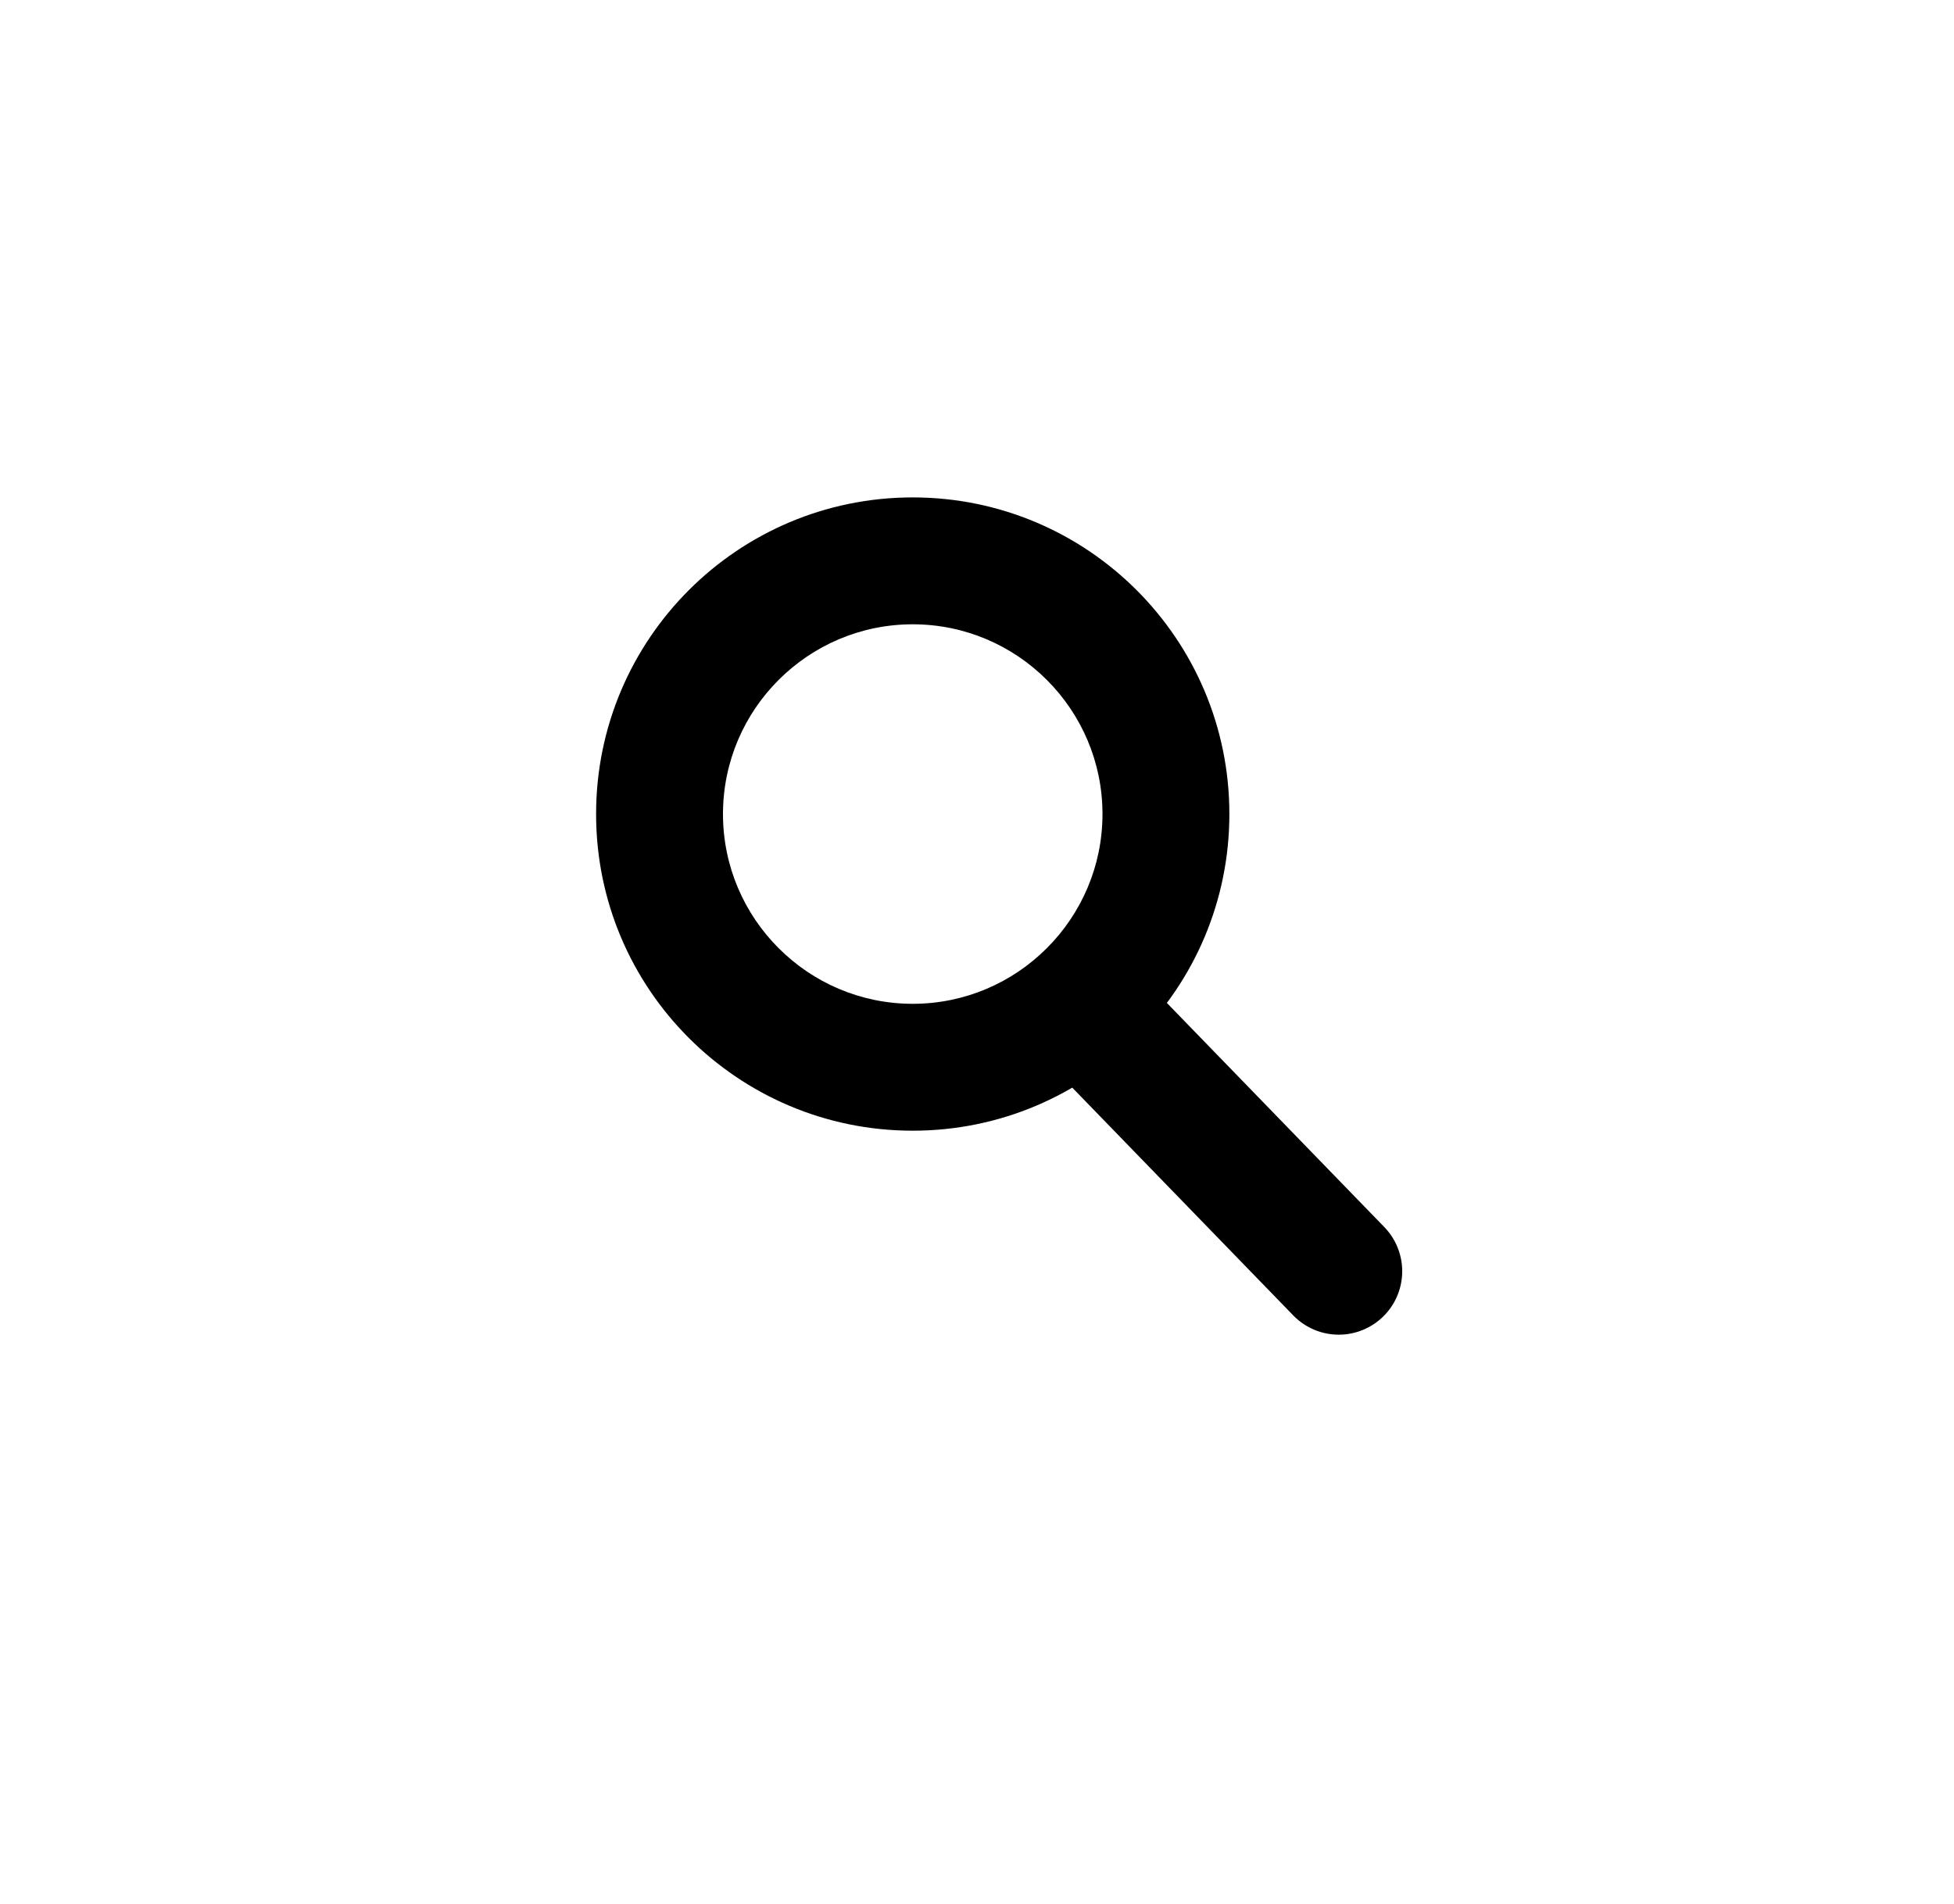
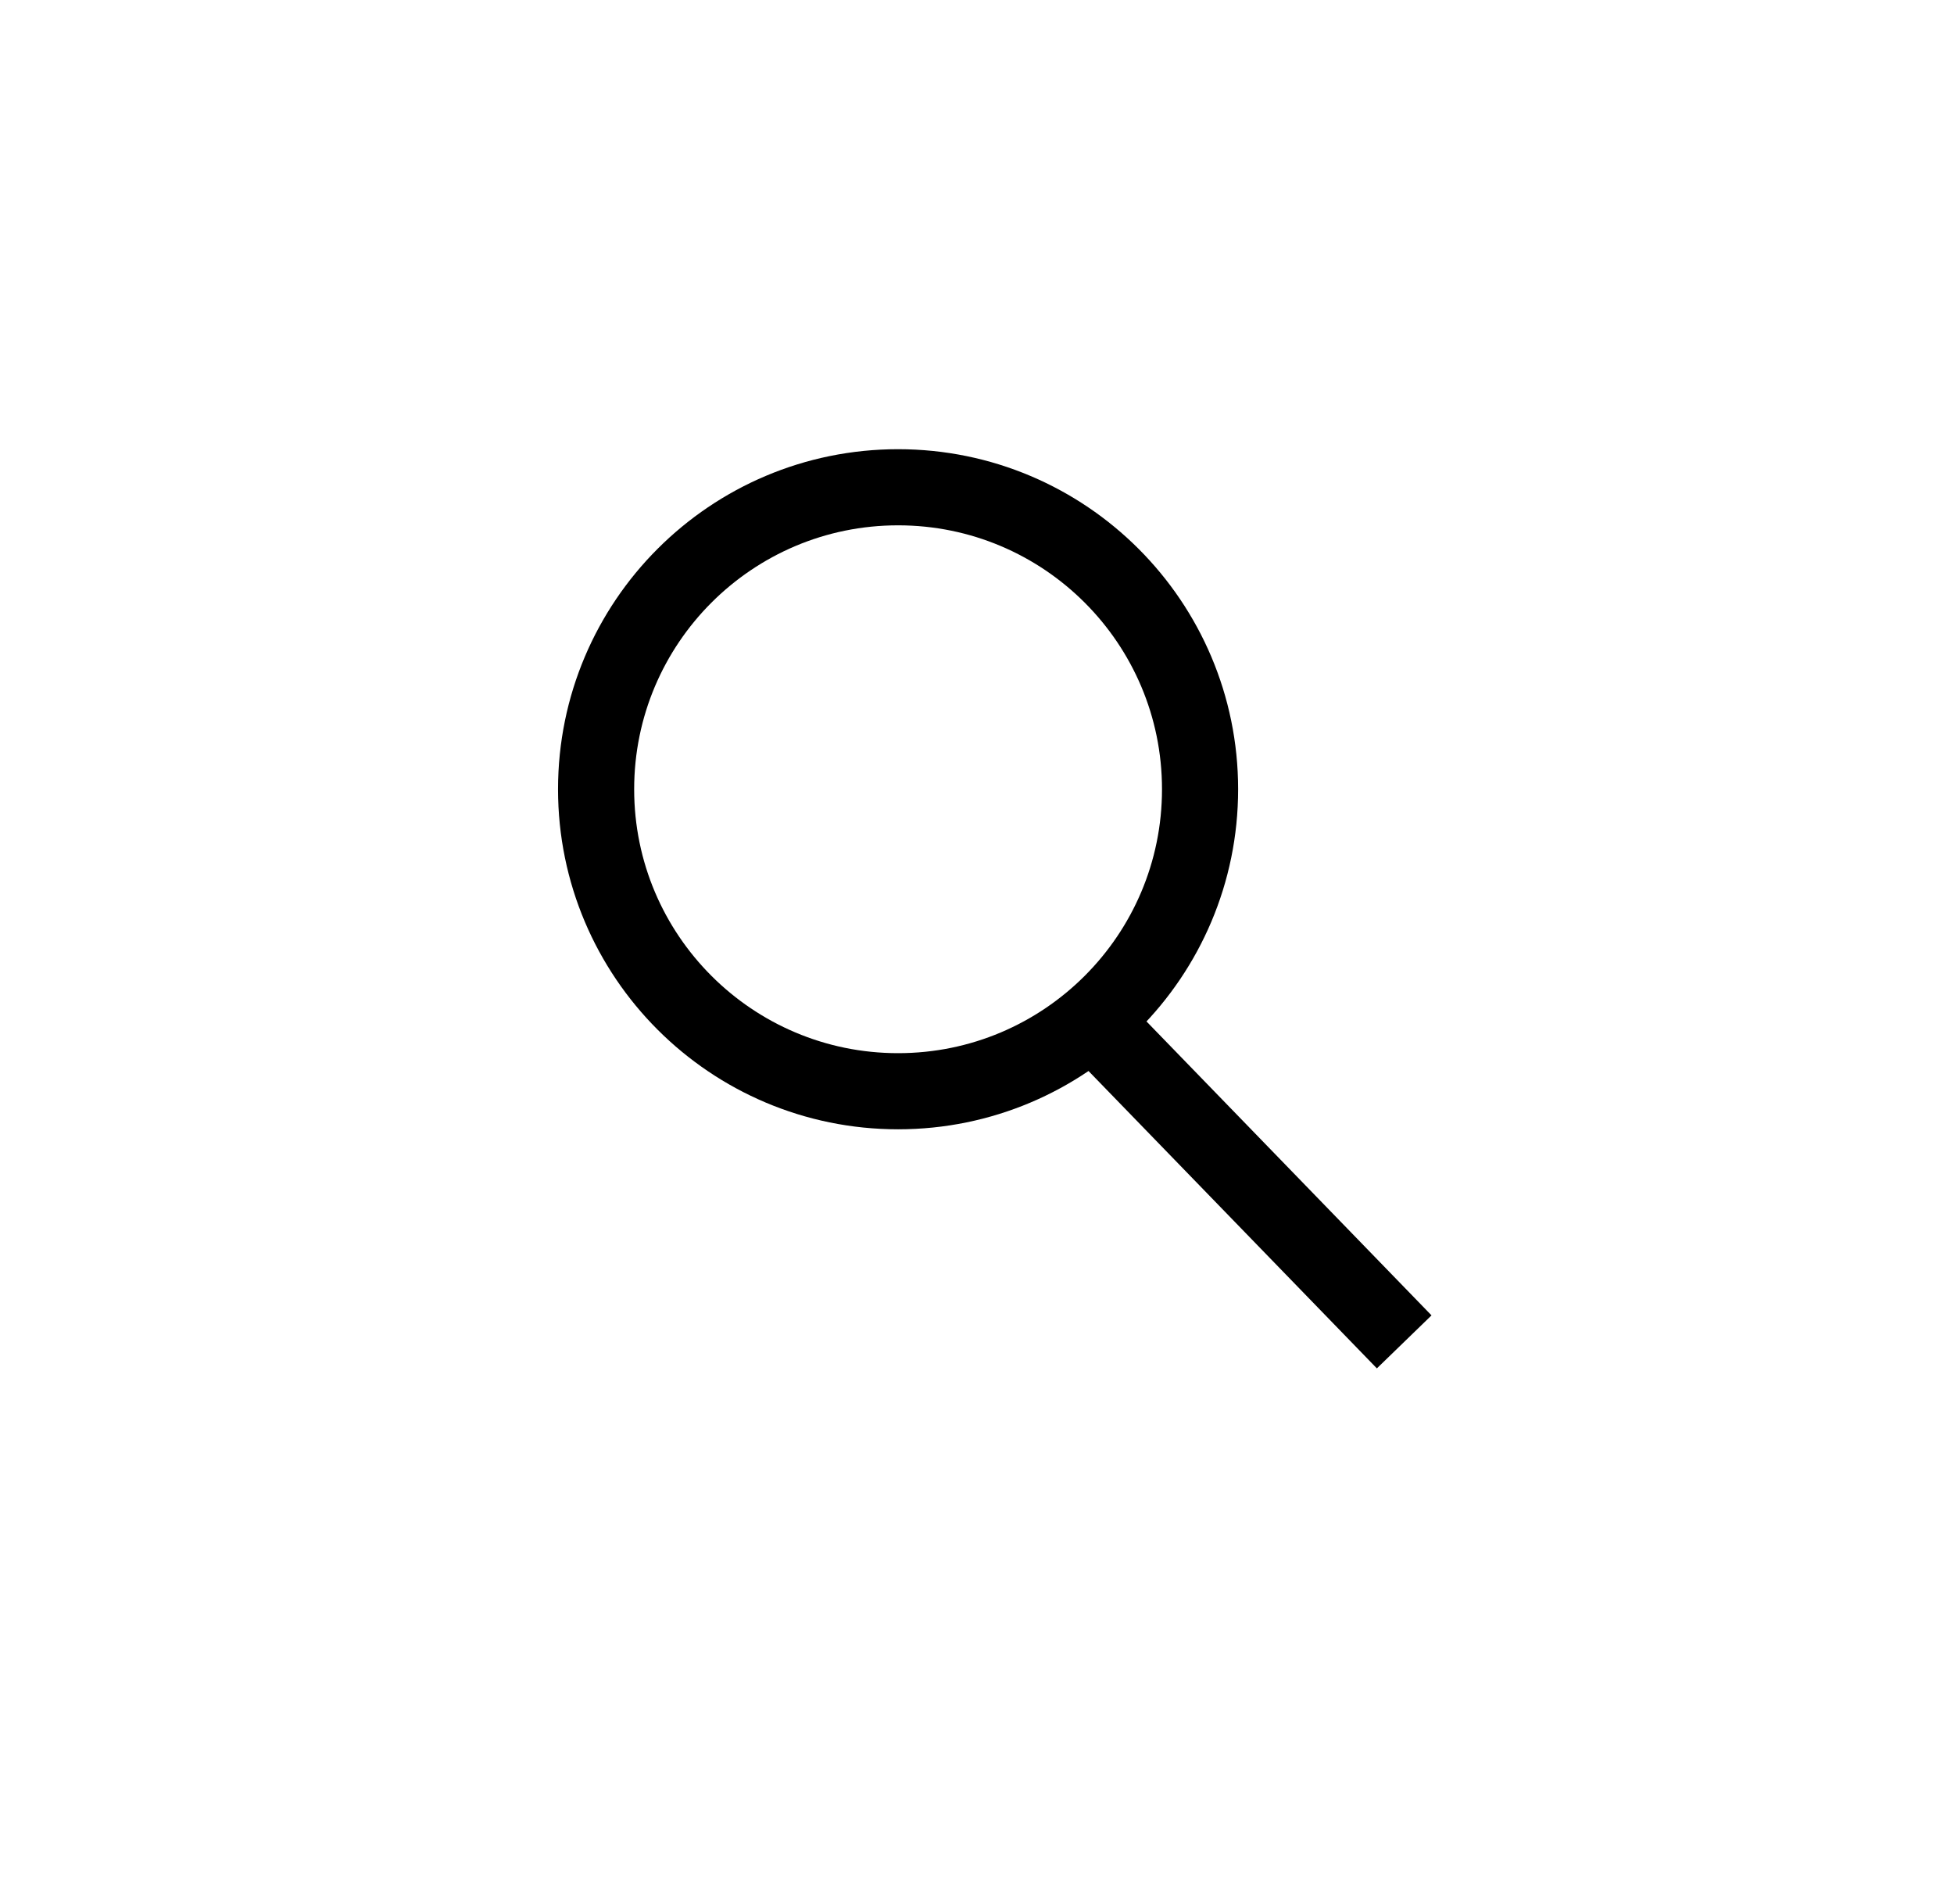
- <svg xmlns="http://www.w3.org/2000/svg" width="77" height="75" viewBox="0 0 77 75">
-   <defs>
-     <filter id="Rectangle_16" x="0" y="0" width="77" height="75" filterUnits="userSpaceOnUse">
-       <feOffset dy="3" input="SourceAlpha" />
-       <feGaussianBlur stdDeviation="3" result="blur" />
-       <feFlood flood-opacity="0.161" />
-       <feComposite operator="in" in2="blur" />
-       <feComposite in="SourceGraphic" />
-     </filter>
-   </defs>
-   <g id="search_bar" data-name="search bar" transform="translate(8.745 6.297)">
-     <g transform="matrix(1, 0, 0, 1, -8.74, -6.3)" filter="url(#Rectangle_16)">
-       <rect id="Rectangle_16-2" data-name="Rectangle 16" width="59" height="57" rx="28.5" transform="translate(9 6)" fill="none" />
+ <svg xmlns="http://www.w3.org/2000/svg" version="1.1" id="Layer_1" x="0px" y="0px" viewBox="0 0 77 75" style="enable-background:new 0 0 77 75;" xml:space="preserve">
+   <style type="text/css">
+ 	.st0{fill:none;}
+ 	.st1{fill:none;stroke:#000000;stroke-width:3;stroke-linecap:square;}
+ 	.st2{fill:none;stroke:#000000;stroke-width:3;}
+ </style>
+   <g id="search_bar" transform="translate(8.745 6.297)">
+     <g transform="matrix(1, 0, 0, 1, -8.74, -6.3)">
+       <path id="Rectangle_16-2" class="st0" d="M37.5,6h2C55.2,6,68,18.8,68,34.5l0,0C68,50.2,55.2,63,39.5,63h-2C21.8,63,9,50.2,9,34.5    l0,0C9,18.8,21.8,6,37.5,6z" />
    </g>
-     <g id="magnifying_glass" data-name="magnifying glass" transform="translate(14.745 13.304)">
-       <g id="Path_19" data-name="Path 19" fill="none" stroke-linecap="round">
-         <path d="M12.477,0A12.477,12.477,0,1,1,0,12.477,12.477,12.477,0,0,1,12.477,0Z" stroke="none" />
-         <path d="M 12.477 5 C 8.354 5 5 8.354 5 12.477 C 5 16.6 8.354 19.955 12.477 19.955 C 16.6 19.955 19.955 16.6 19.955 12.477 C 19.955 8.354 16.6 5 12.477 5 M 12.477 -1.9073486328125e-06 C 19.369 -1.9073486328125e-06 24.955 5.586 24.955 12.477 C 24.955 19.369 19.369 24.955 12.477 24.955 C 5.586 24.955 -1.9073486328125e-06 19.369 -1.9073486328125e-06 12.477 C -1.9073486328125e-06 5.586 5.586 -1.9073486328125e-06 12.477 -1.9073486328125e-06 Z" stroke="none" fill="#000" />
-       </g>
-       <path id="Path_20" data-name="Path 20" d="M0,0,9.624,9.92" transform="translate(19.642 20.573)" fill="none" stroke="#000" stroke-linecap="round" stroke-width="5" />
+     <g id="magnifying_glass" transform="translate(14.745 13.304)">
+       <path id="Path_20" class="st1" d="M21.2,22.3l9.6,9.9" />
+       <circle class="st2" cx="11.9" cy="11.5" r="11.9" />
    </g>
  </g>
</svg>
